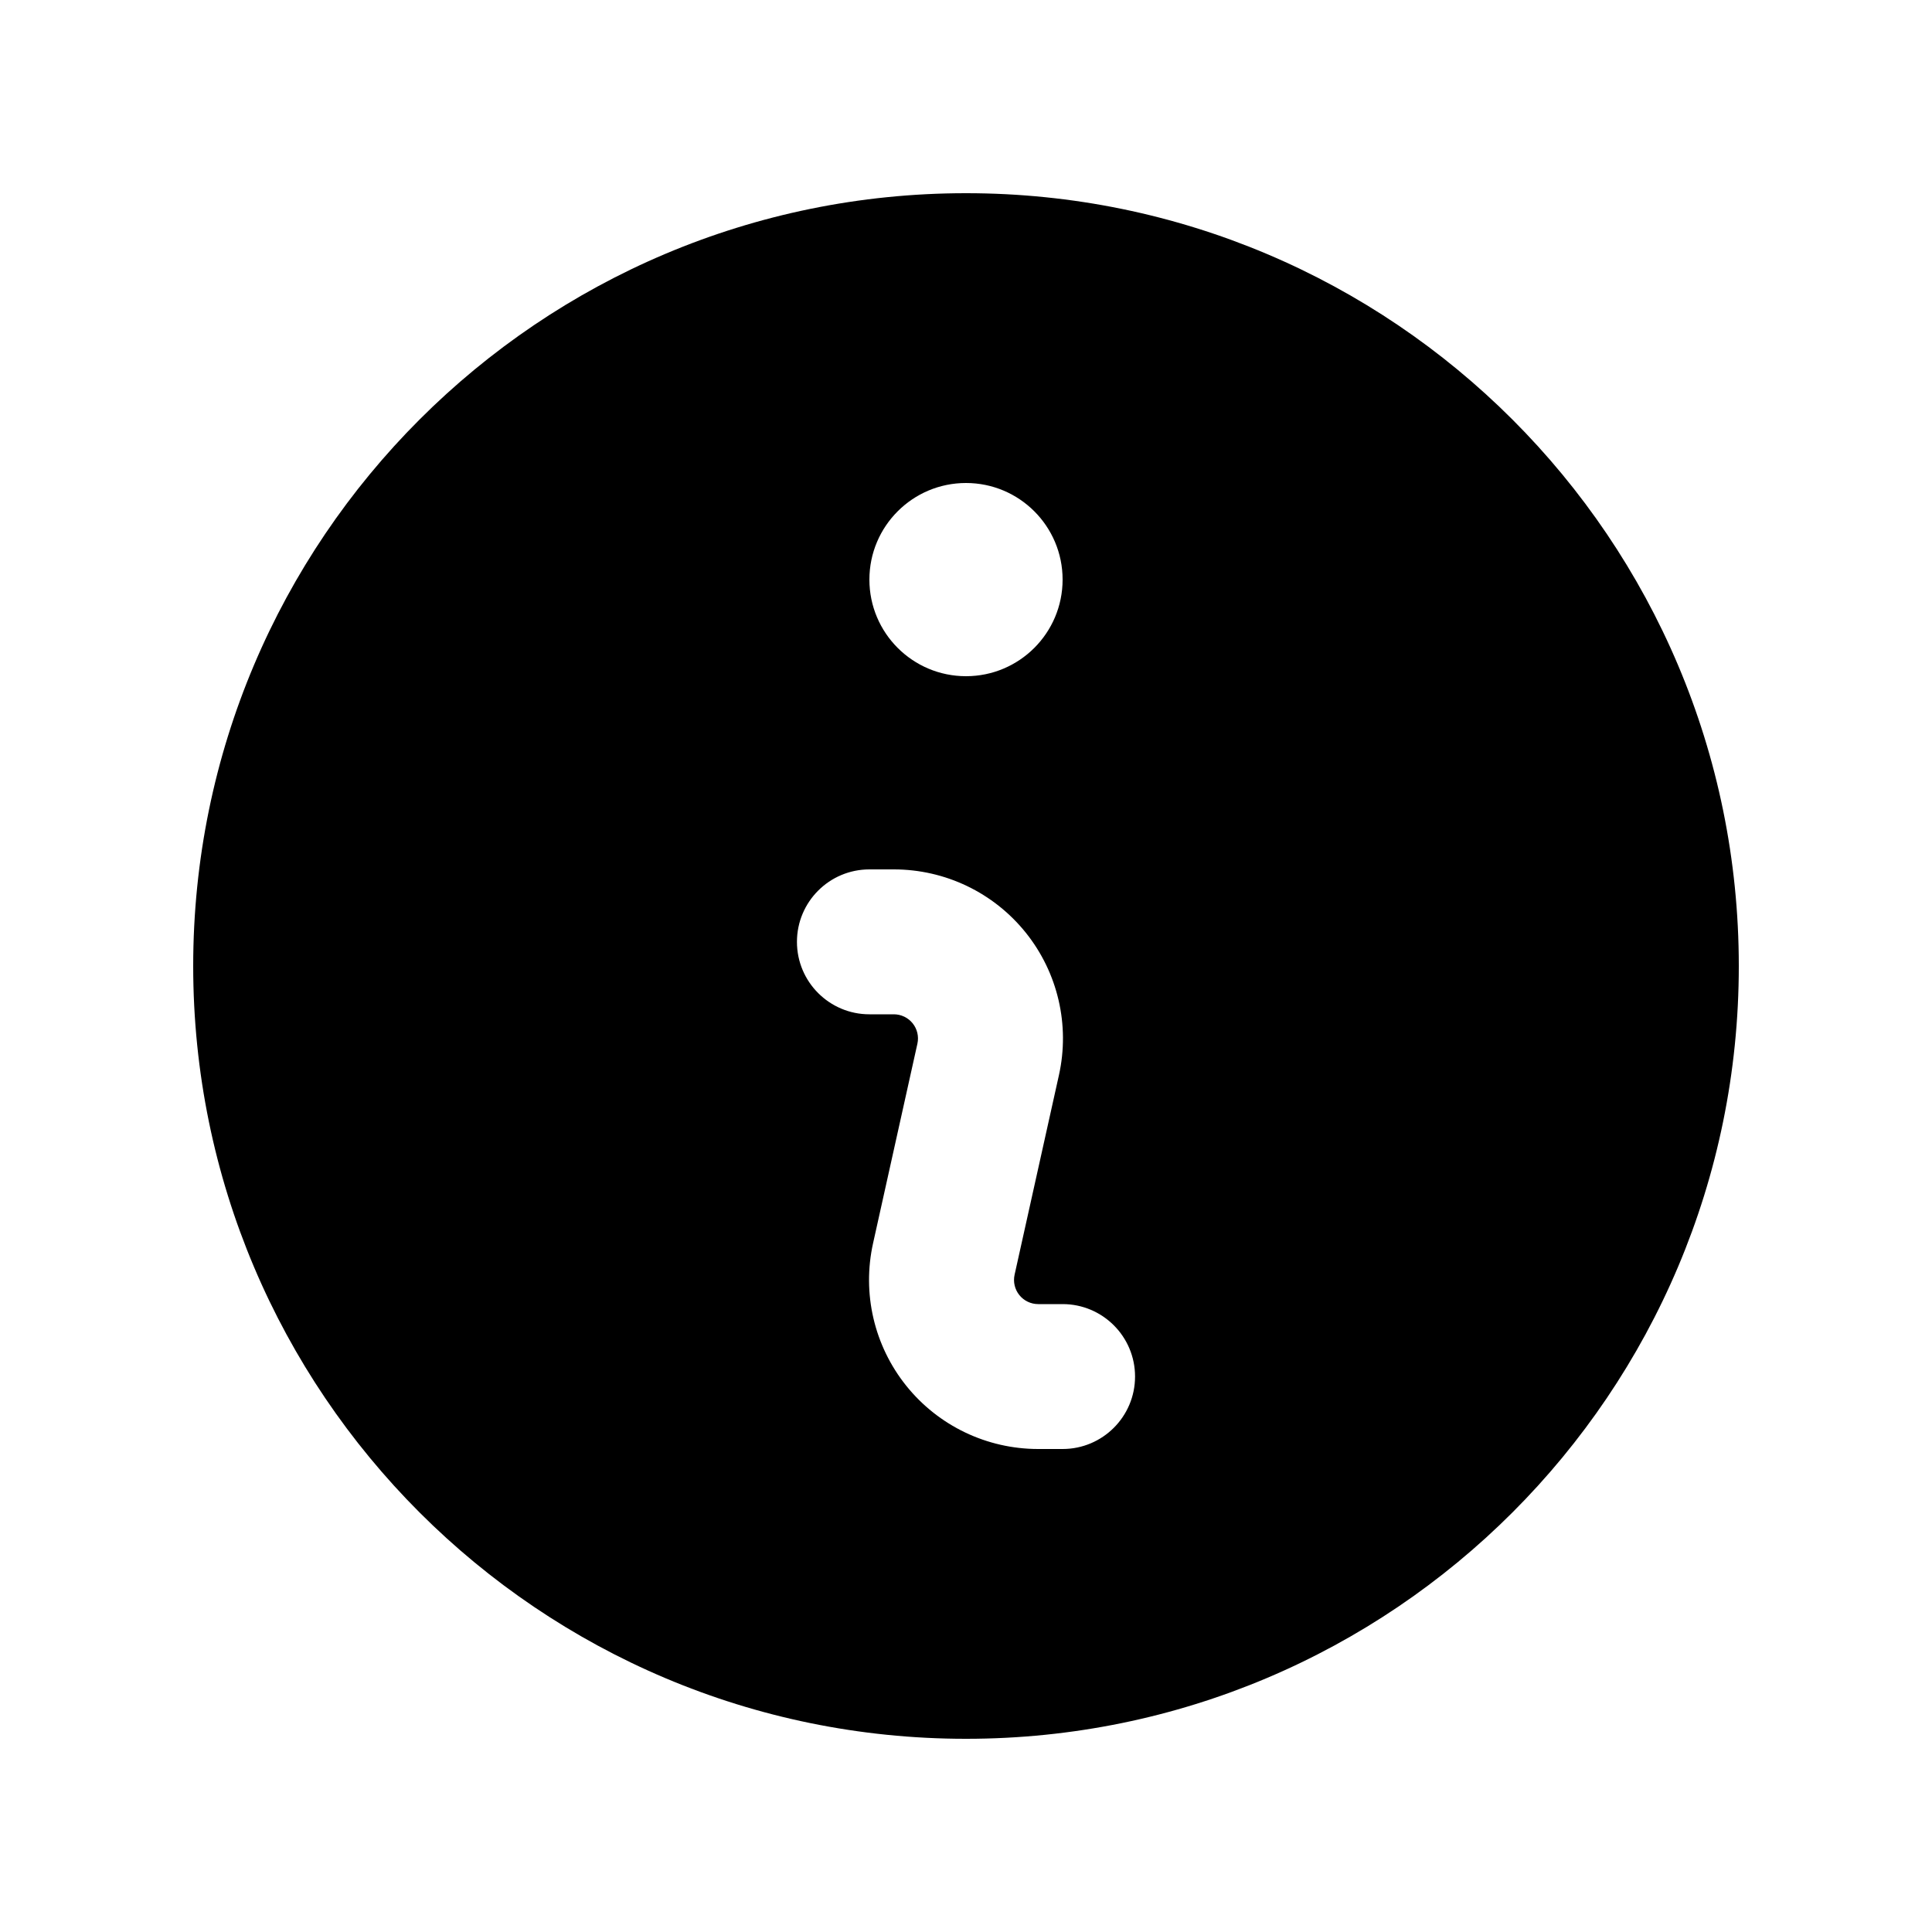
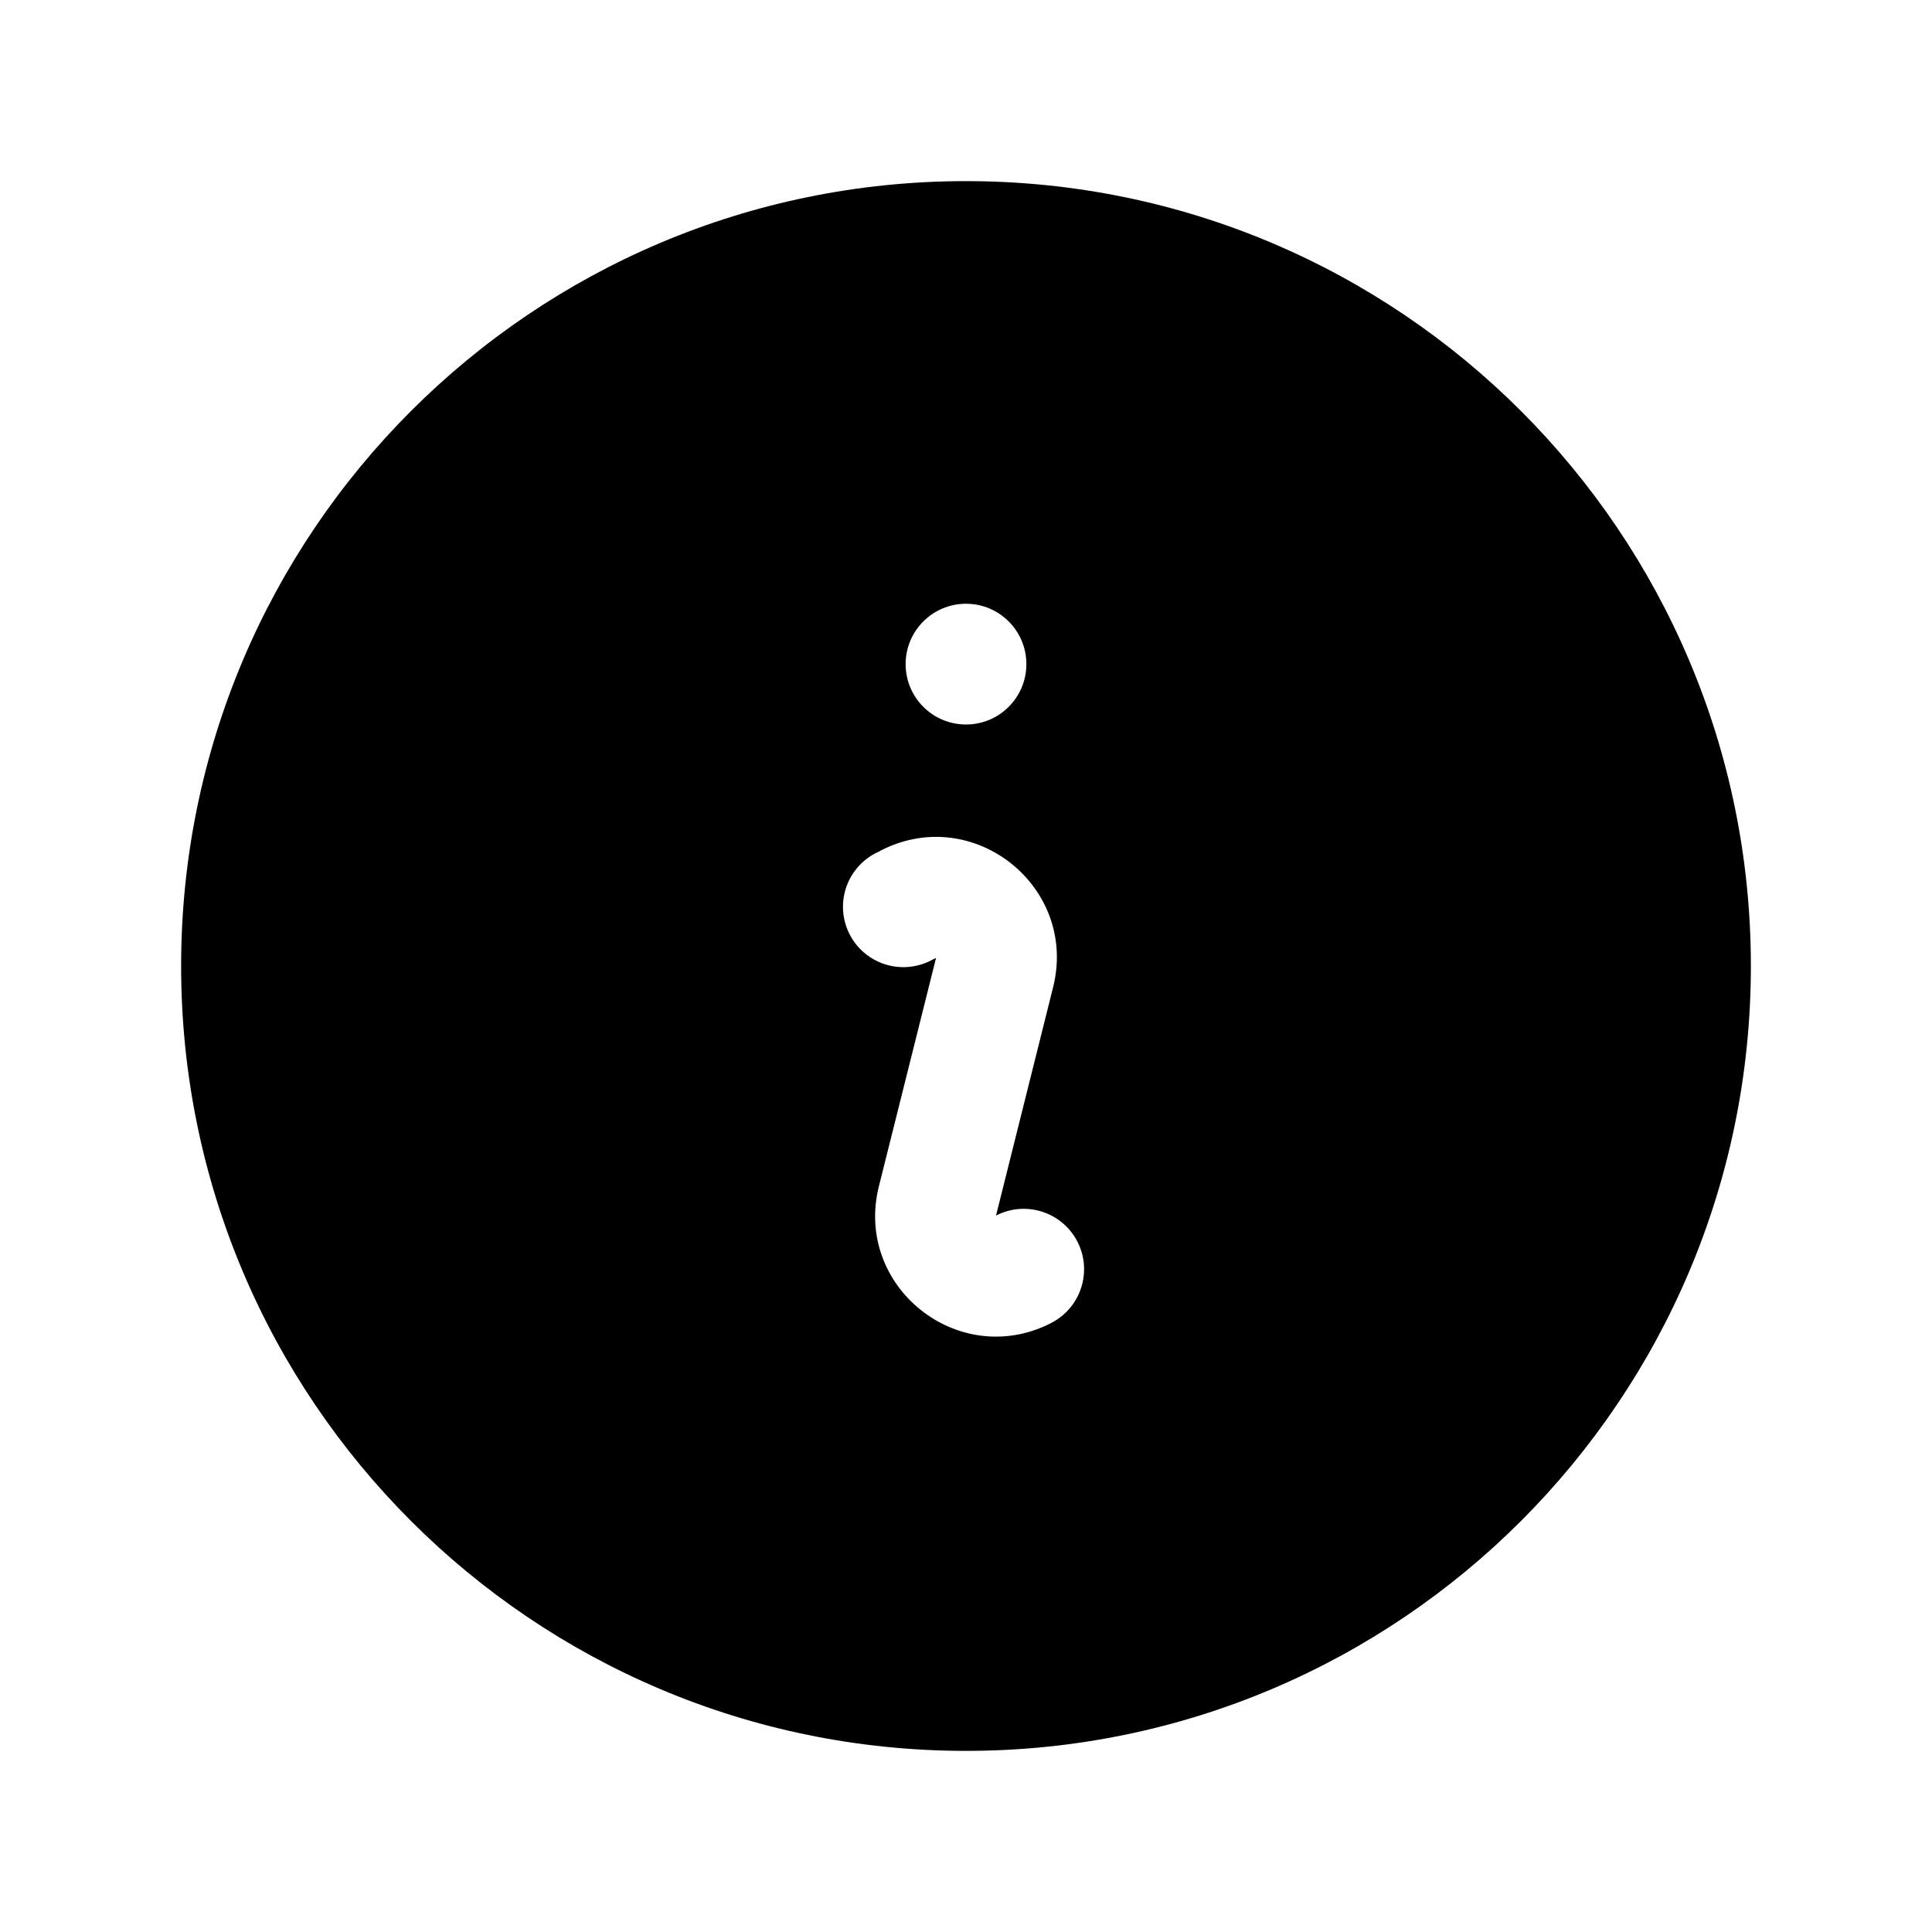
- <svg xmlns="http://www.w3.org/2000/svg" viewBox="0 0 20 20" fill="currentColor" class="w-5 h-5">
-   <path fill-rule="evenodd" d="M18 10a8 8 0 11-16 0 8 8 0 0116 0zm-7-4a1 1 0 11-2 0 1 1 0 012 0zM9 9a.75.75 0 000 1.5h.253a.25.25 0 01.244.304l-.459 2.066A1.75 1.75 0 0010.747 15H11a.75.75 0 000-1.5h-.253a.25.25 0 01-.244-.304l.459-2.066A1.75 1.75 0 009.253 9H9z" clip-rule="evenodd" />
+ <svg xmlns="http://www.w3.org/2000/svg" viewBox="0 0 24 24" fill="currentColor">
+   <path fill-rule="evenodd" d="M2.25 12c0-5.385 4.365-9.75 9.75-9.75s9.75 4.365 9.75 9.75-4.365 9.75-9.75 9.75S2.25 17.385 2.25 12Zm8.706-1.442c1.146-.573 2.437.463 2.126 1.706l-.709 2.836.042-.02a.75.75 0 0 1 .67 1.34l-.04.022c-1.147.573-2.438-.463-2.127-1.706l.71-2.836-.042.02a.75.75 0 1 1-.671-1.34l.041-.022ZM12 9a.75.75 0 1 0 0-1.5.75.75 0 0 0 0 1.5Z" clip-rule="evenodd" />
</svg>
